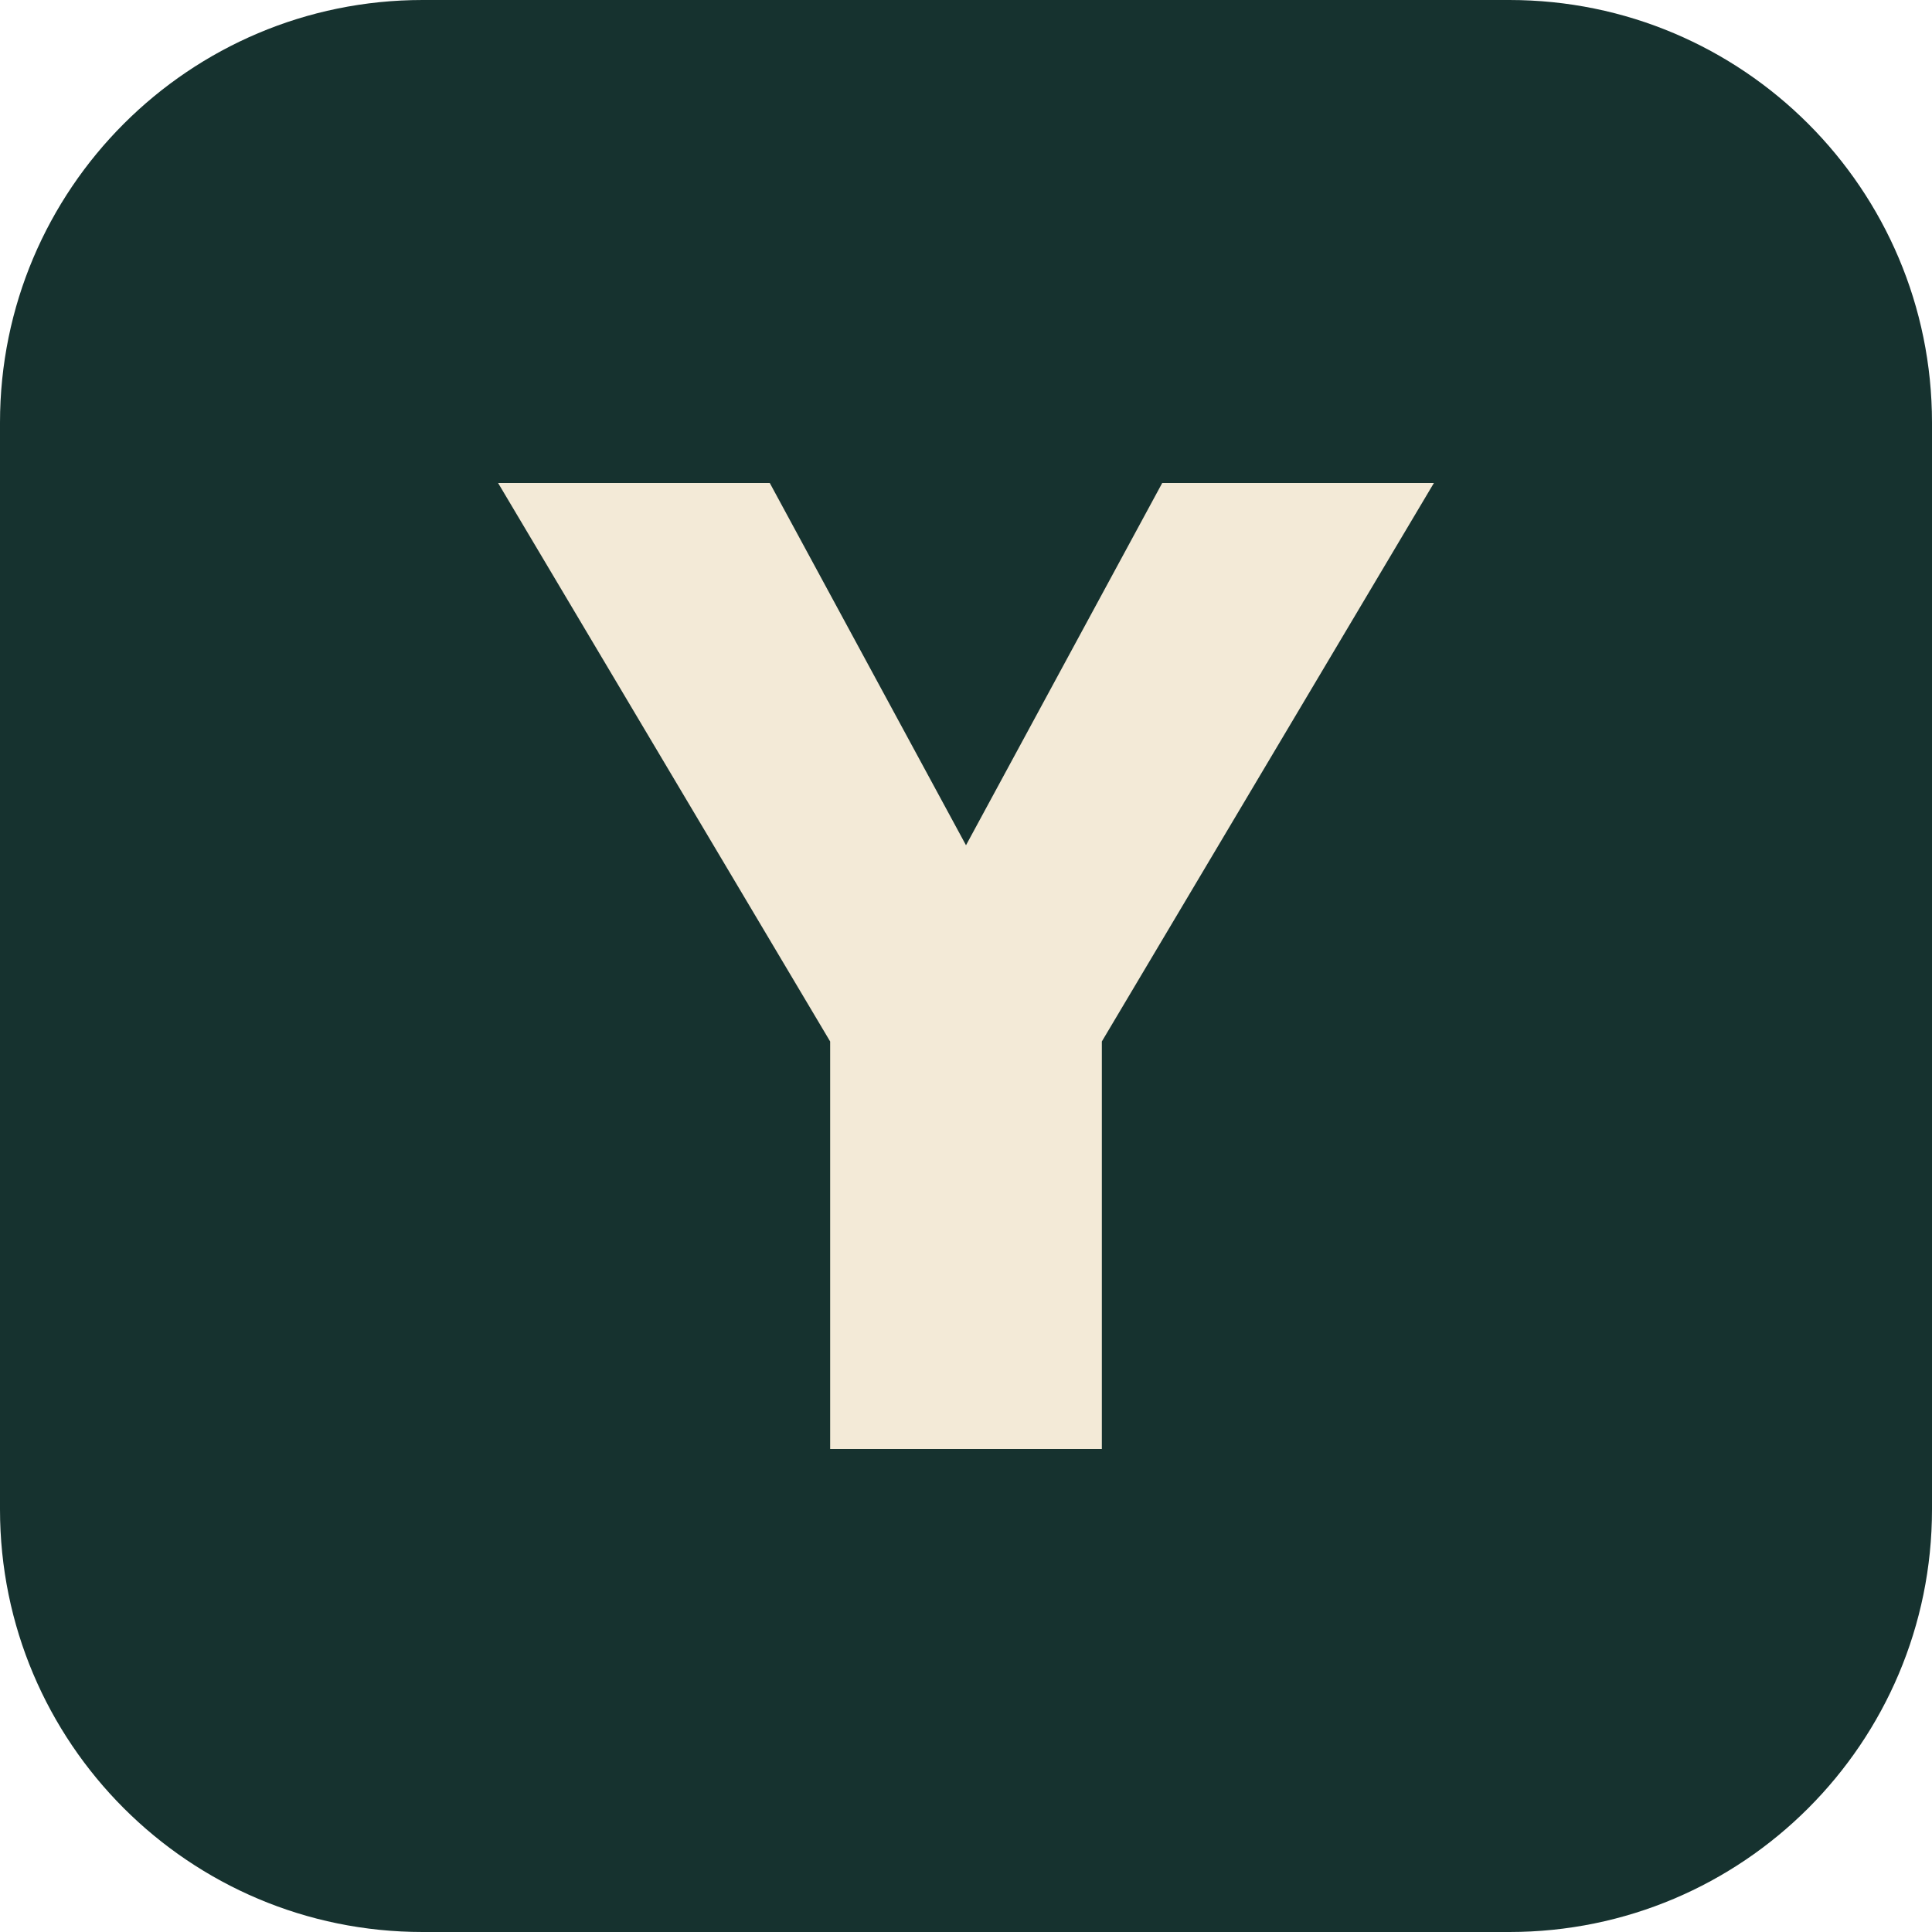
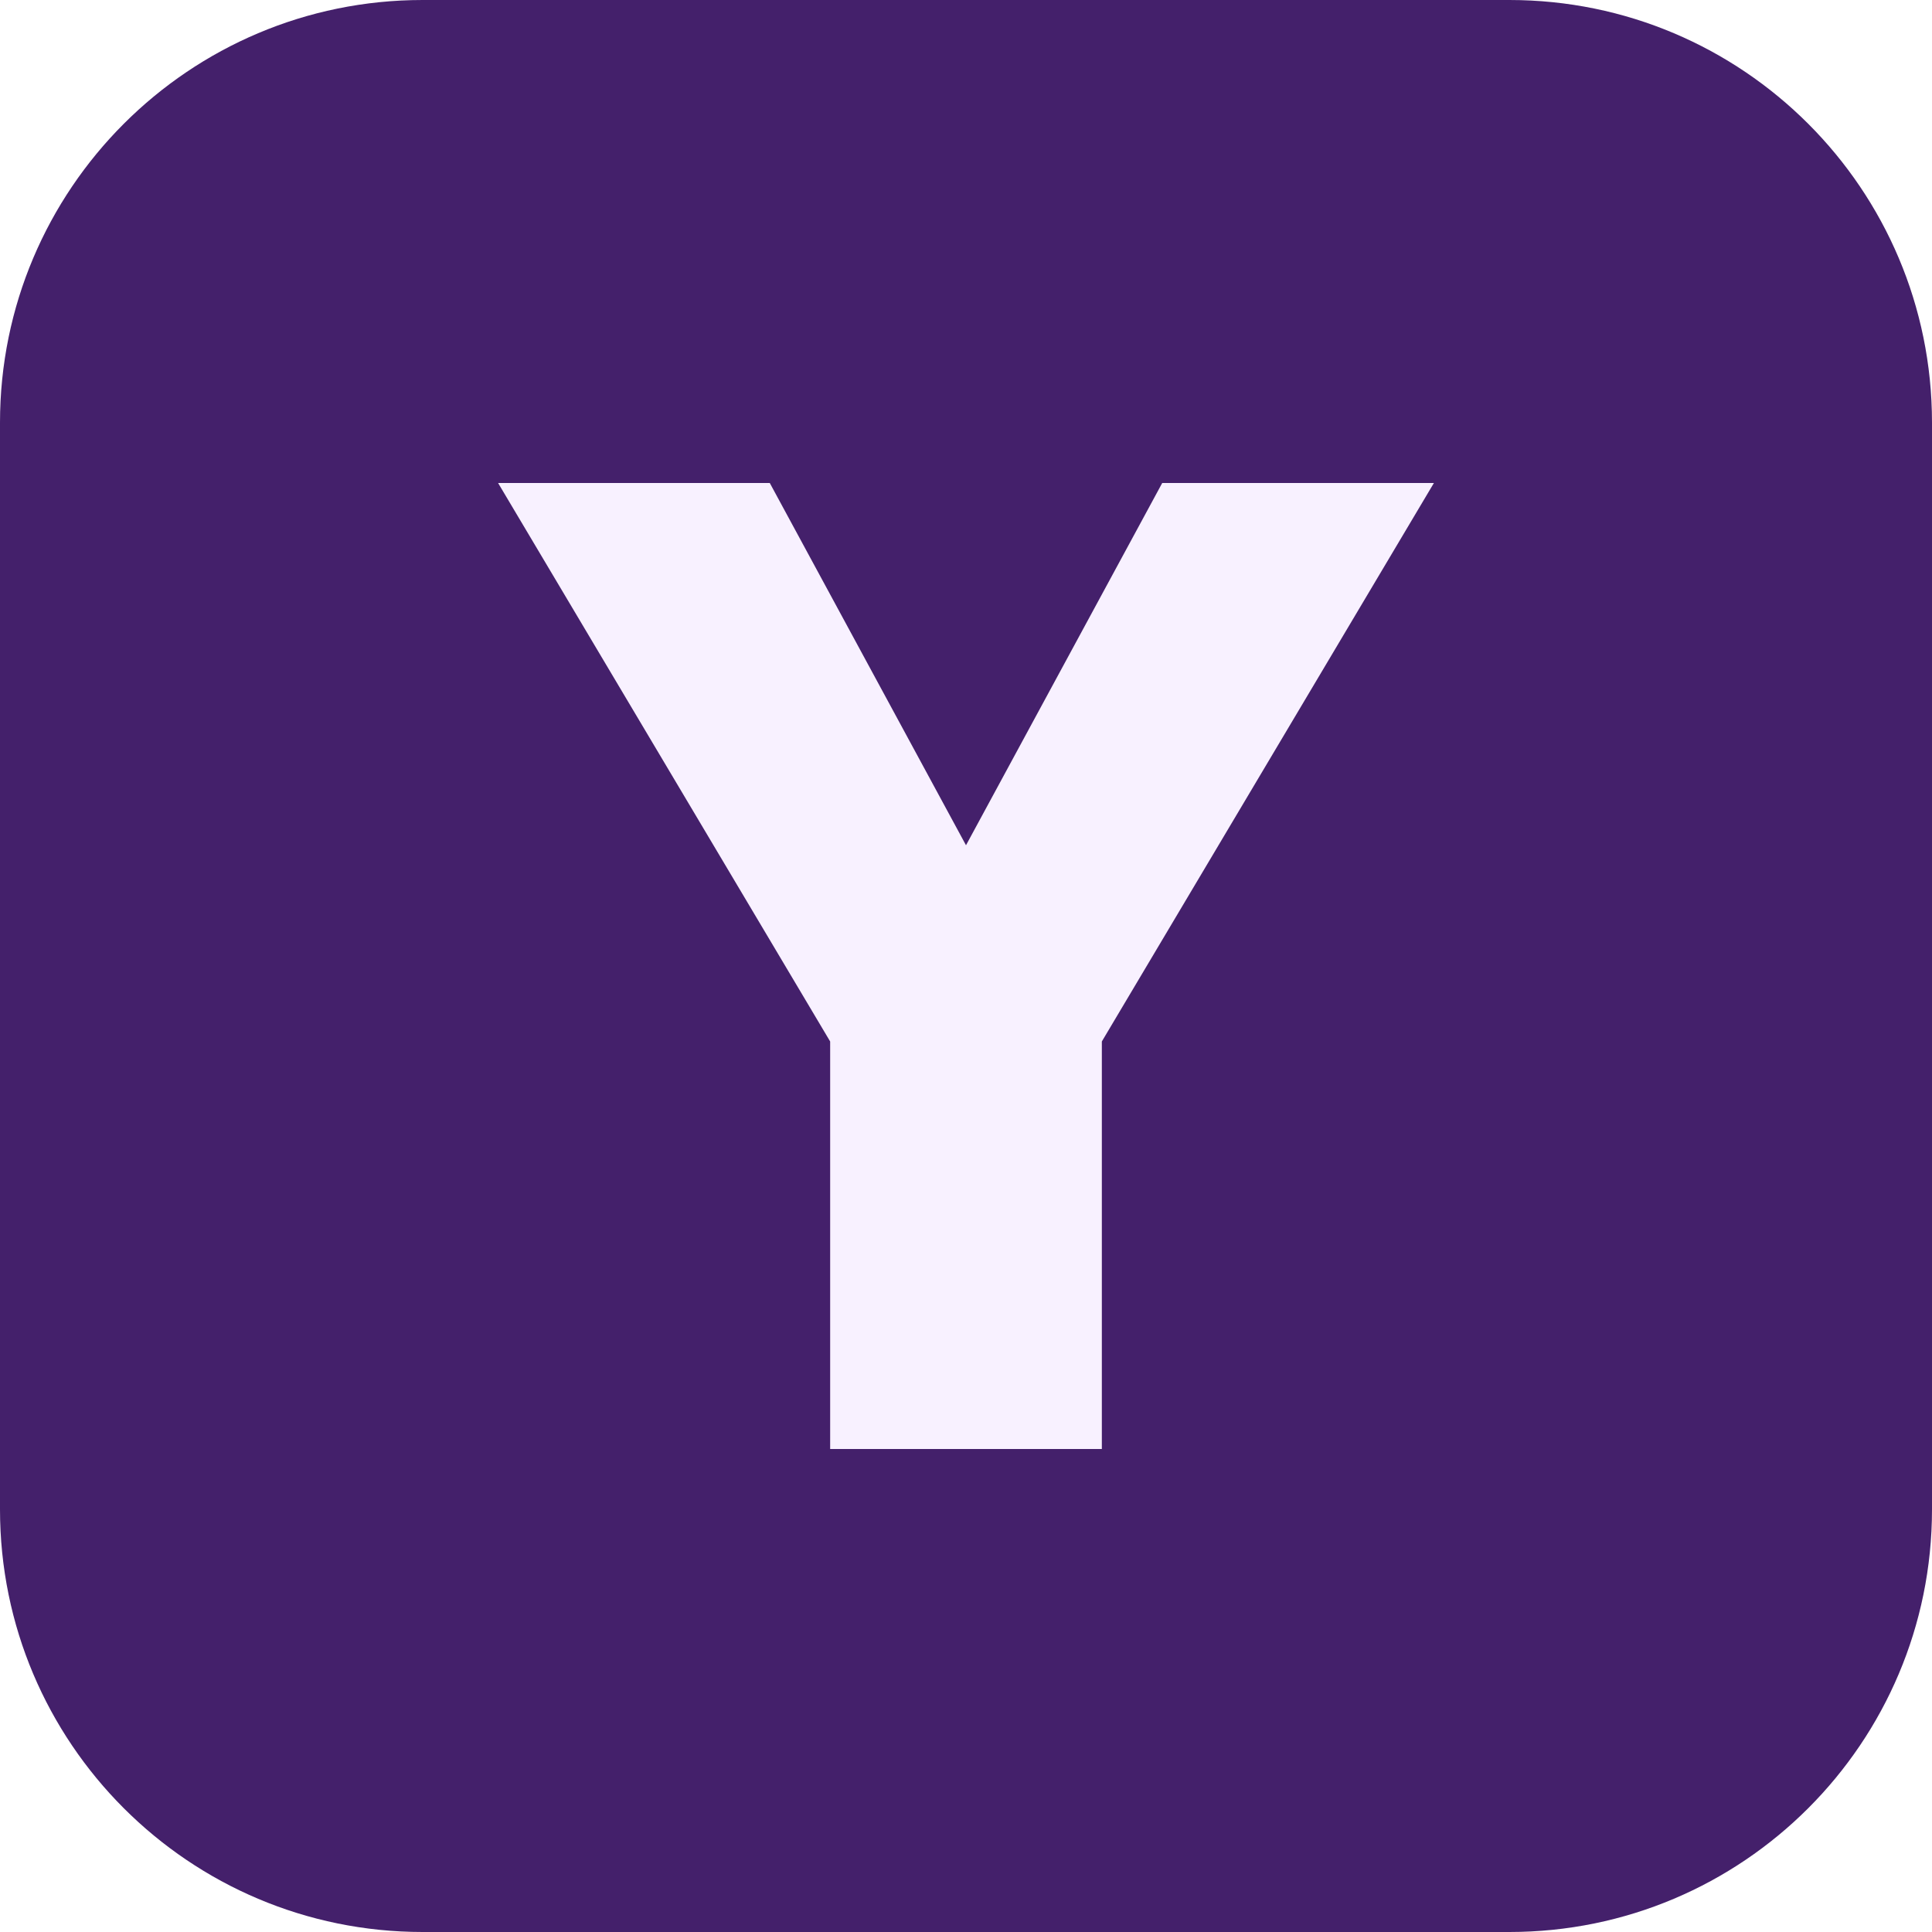
<svg xmlns="http://www.w3.org/2000/svg" viewBox="0 0 128 128" role="img" aria-labelledby="title">
-   <rect width="128" height="128" rx="28" fill="#16322f" />
-   <path d="M33 32h18l13 24 13-24h18L73 69v27H55V69L33 32Z" fill="#f3ead7" />
+   <rect width="128" height="128" rx="28" fill="#44206b" />
+   <path d="M33 32h18l13 24 13-24h18L73 69v27H55V69L33 32Z" fill="#f8f1ff" />
</svg>
